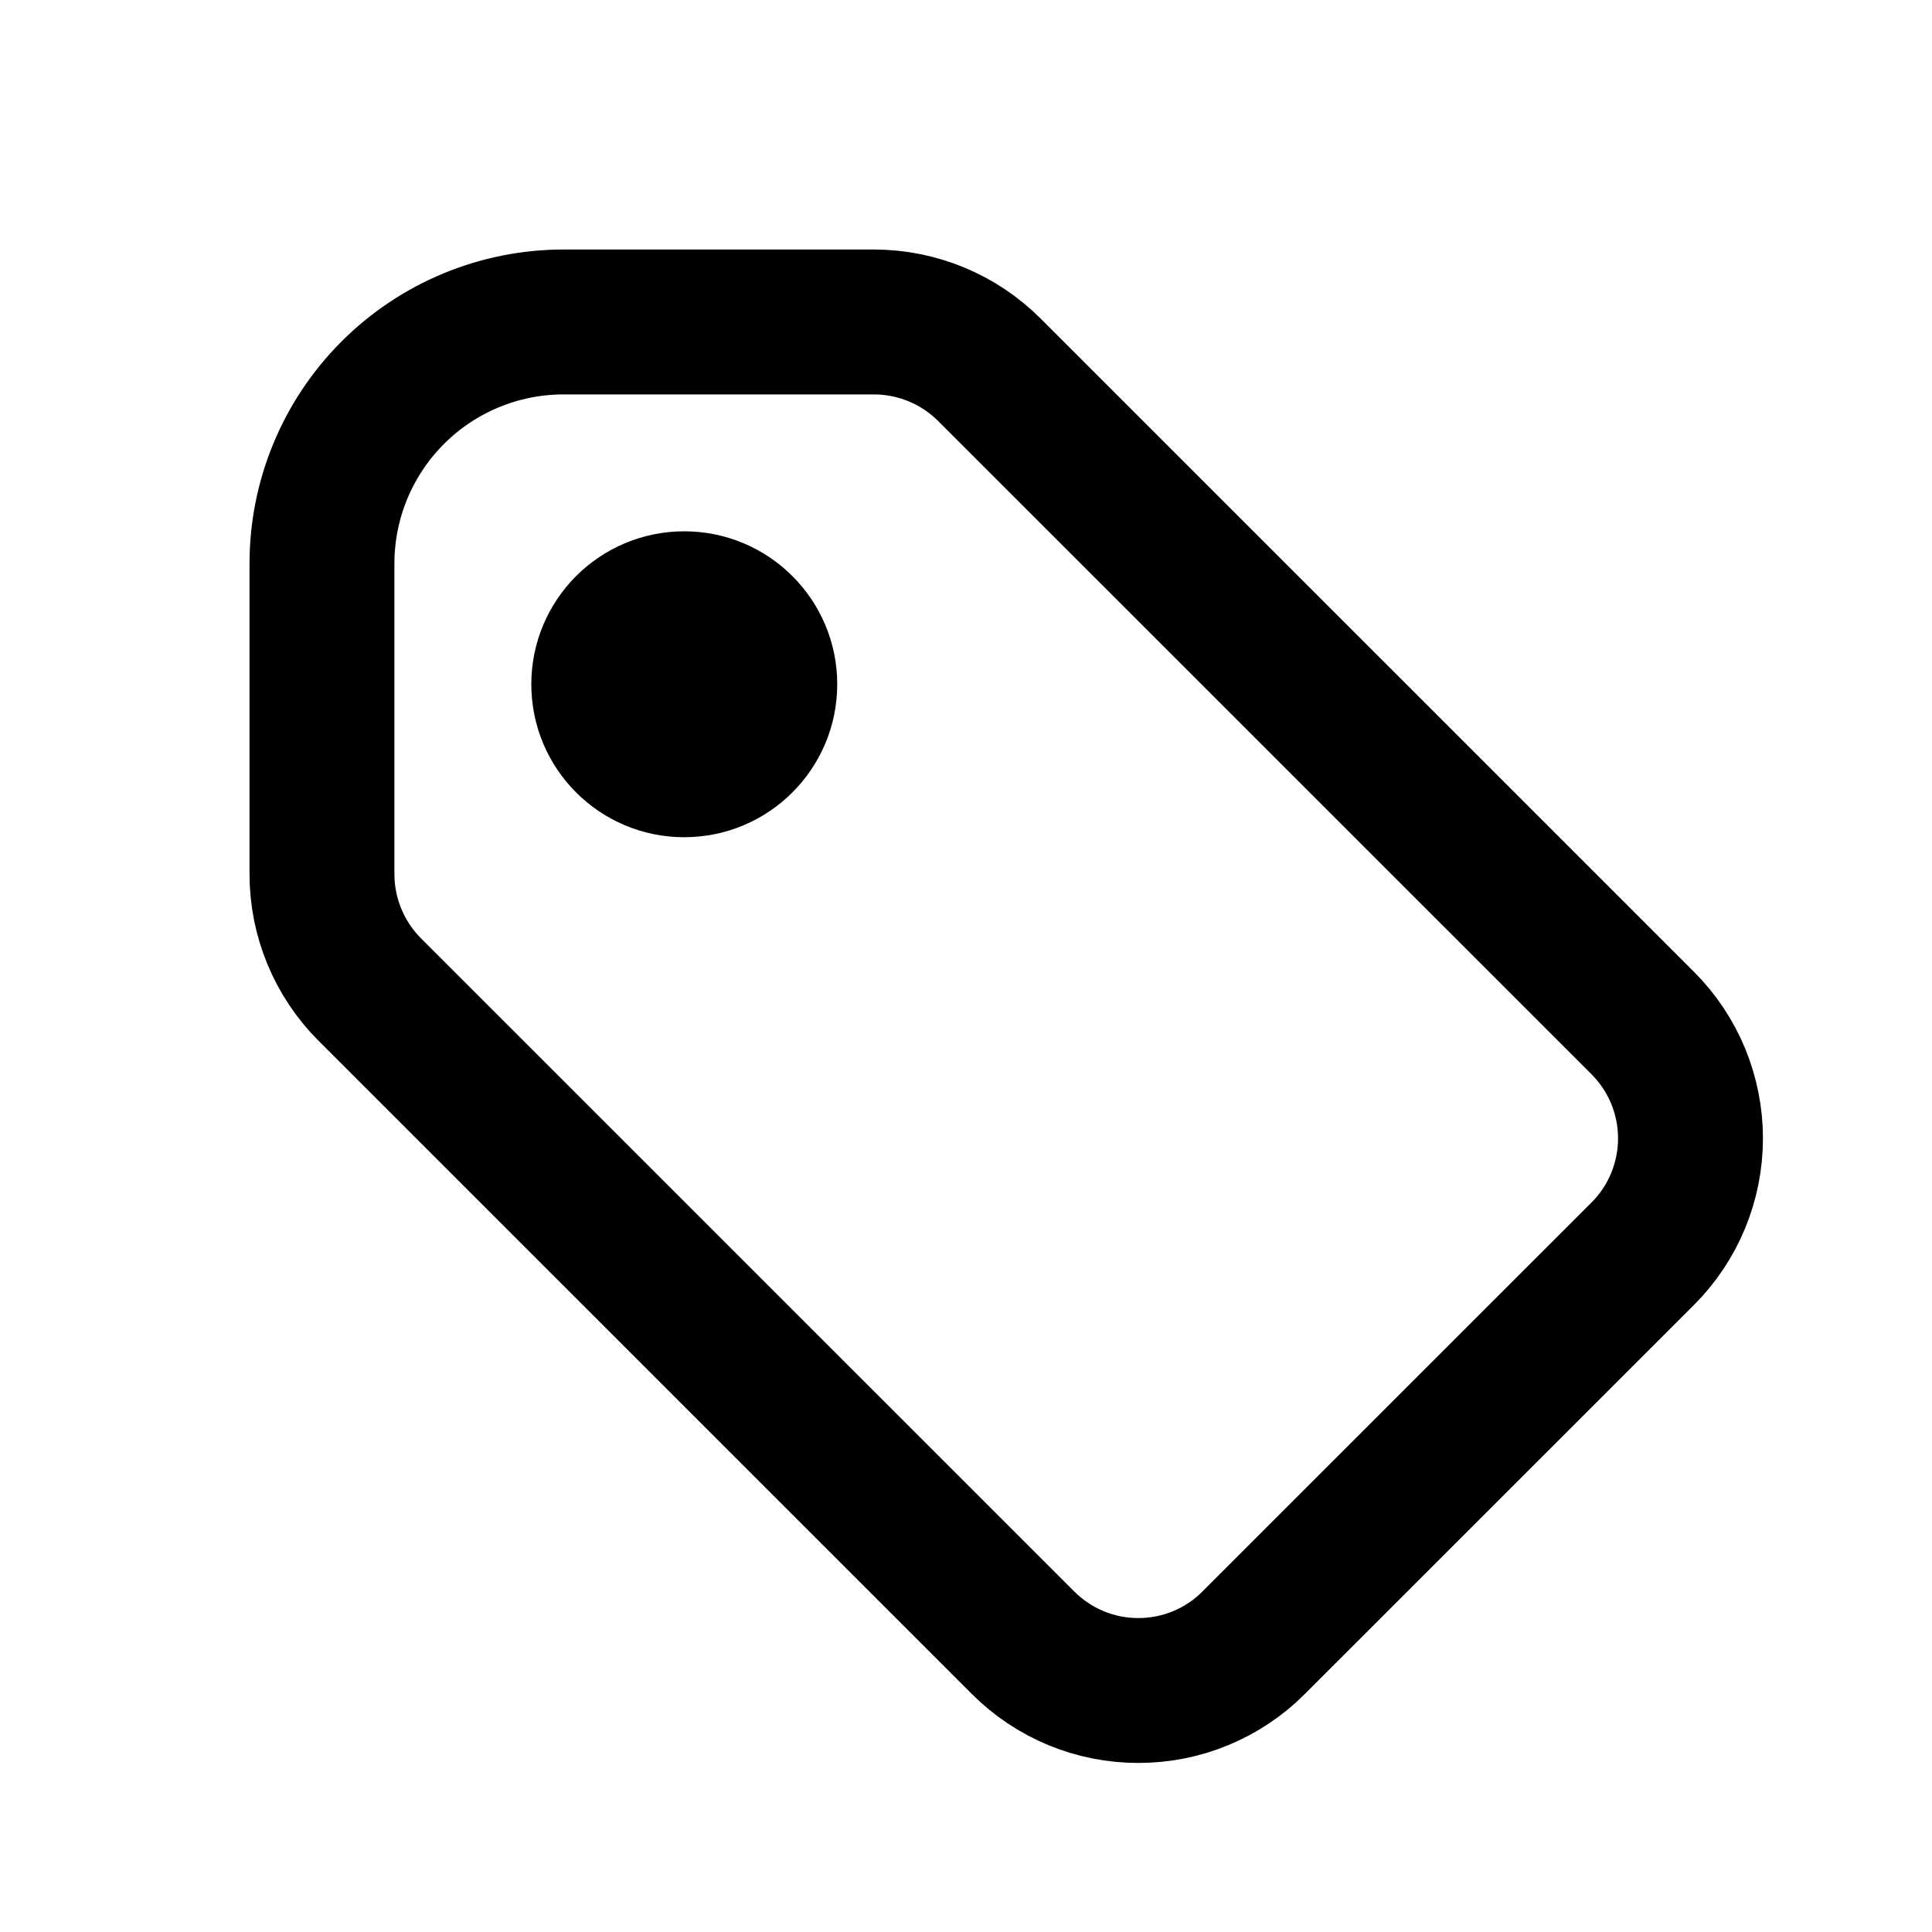
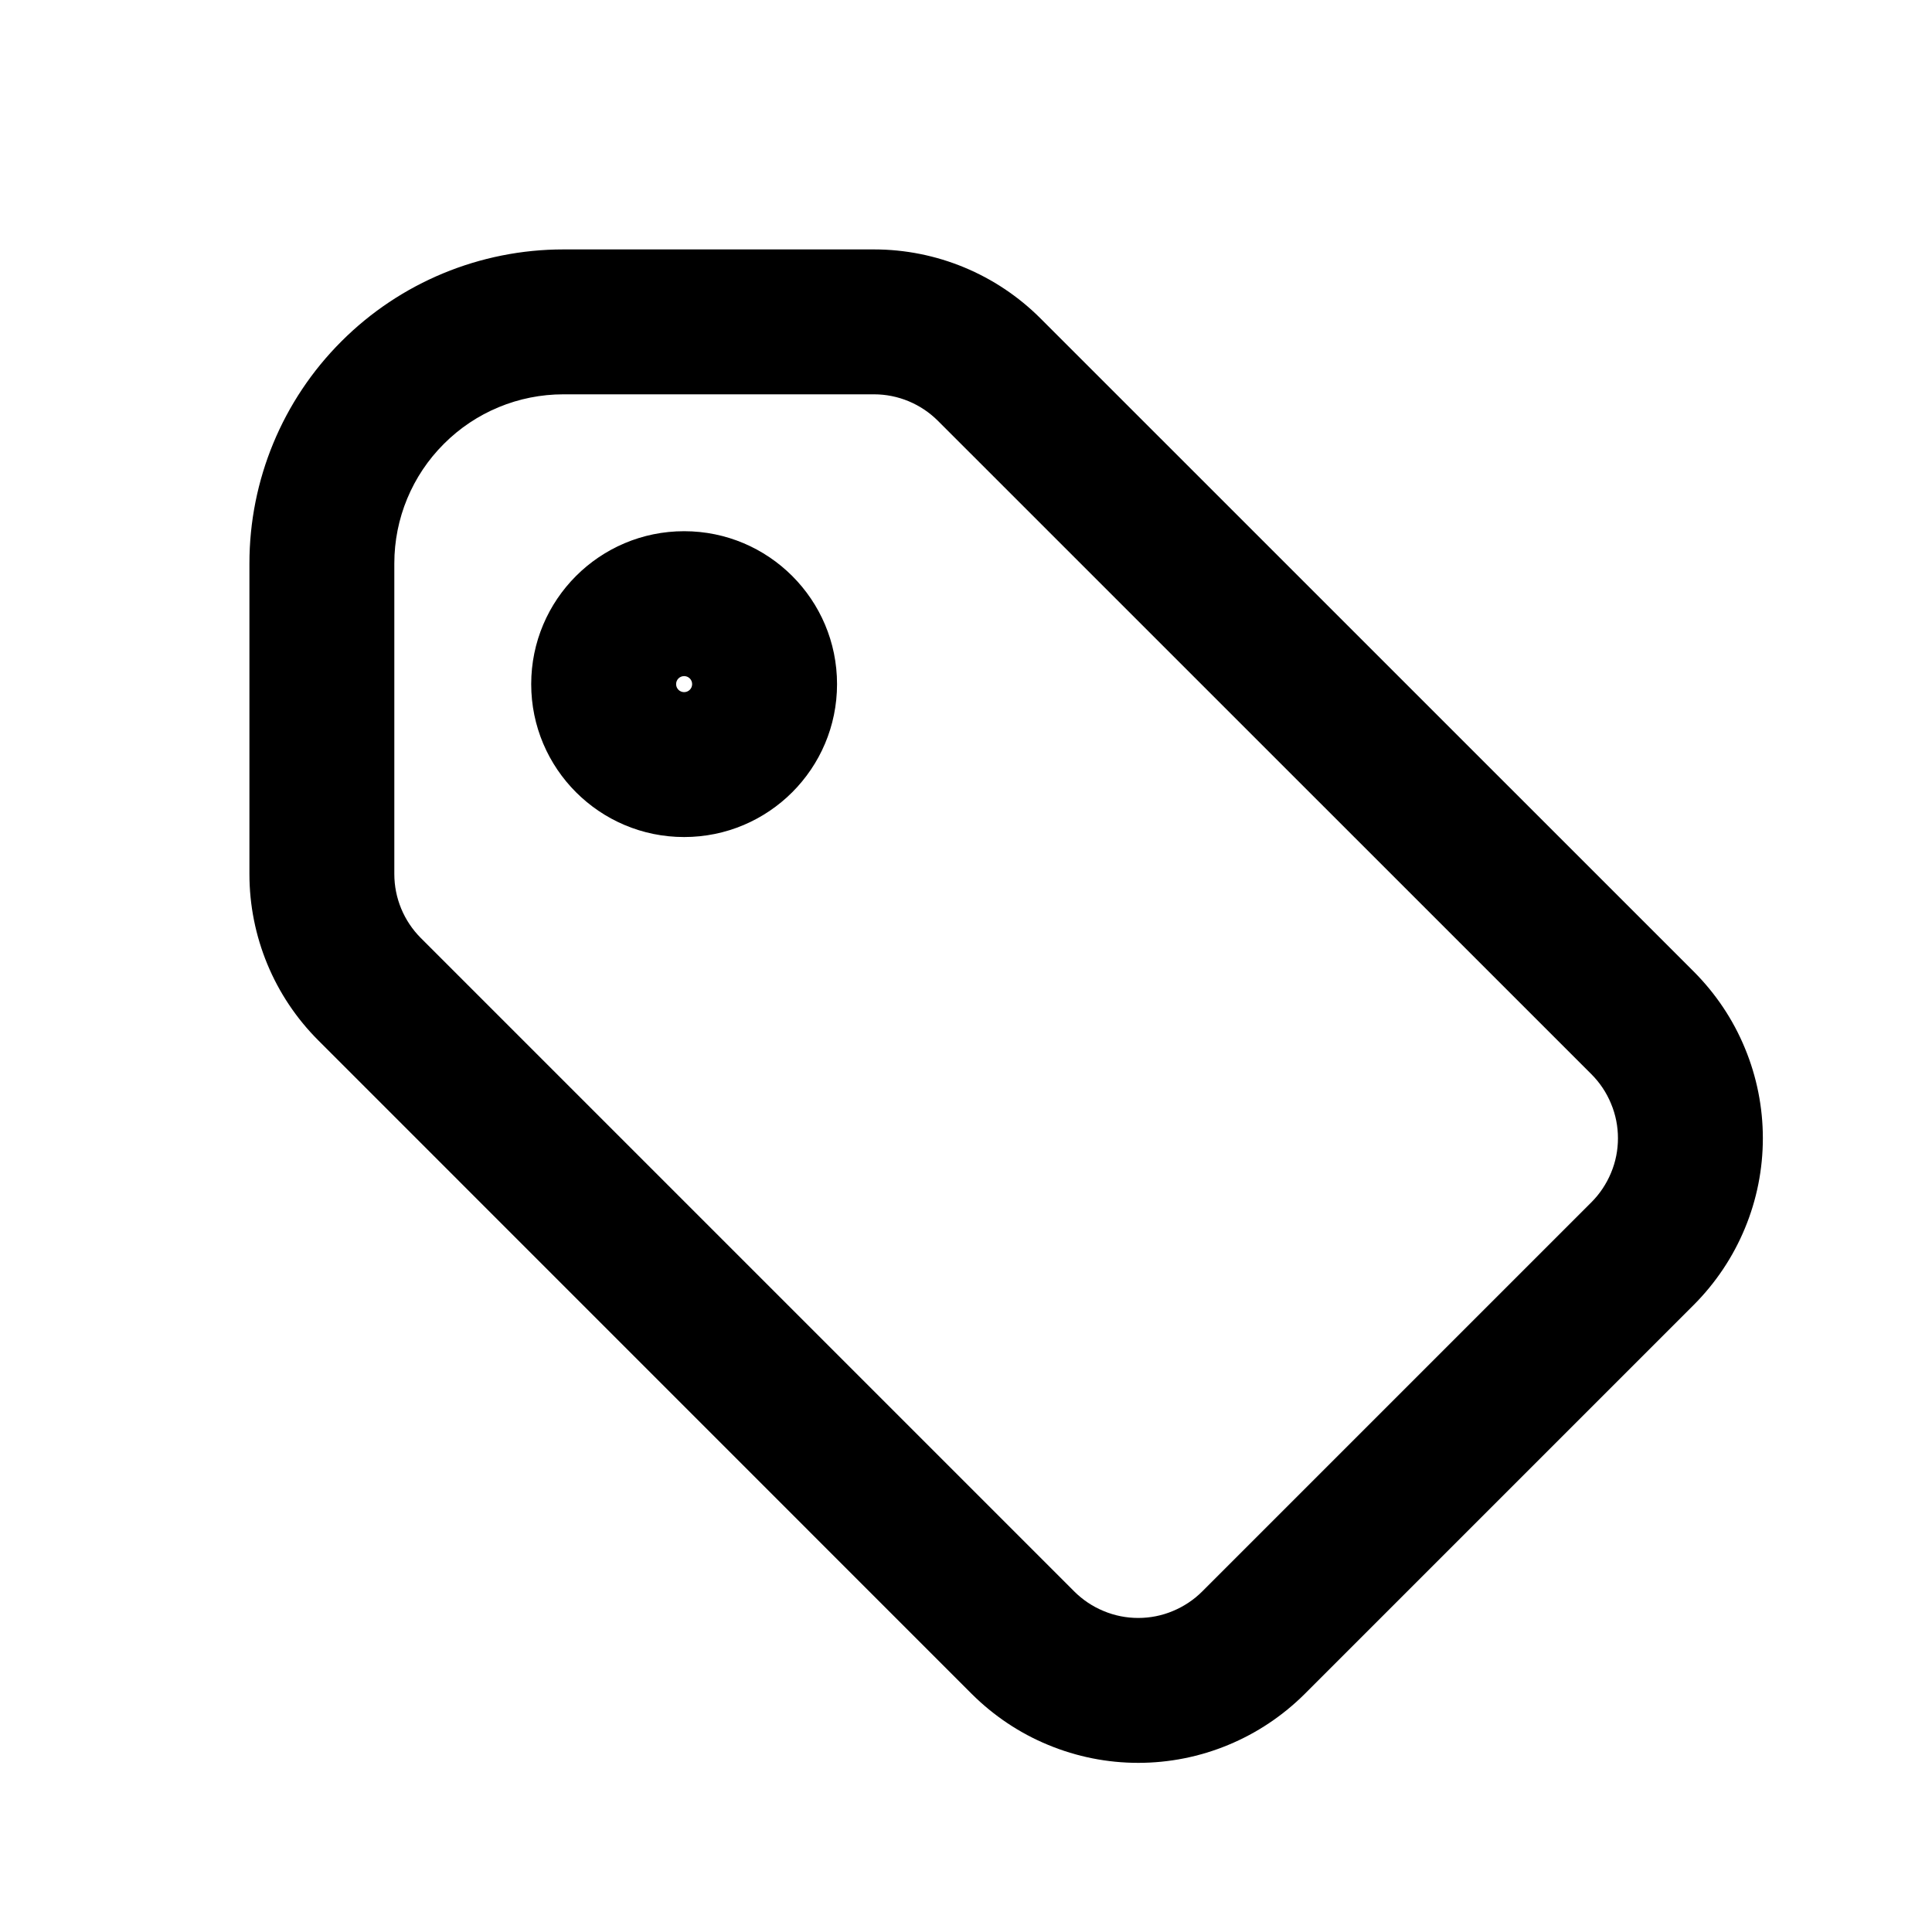
<svg xmlns="http://www.w3.org/2000/svg" width="20" height="20" viewBox="0 0 20 20" fill="none">
-   <path d="M7.083 7.917C7.543 7.917 7.917 7.544 7.917 7.083C7.917 6.623 7.543 6.25 7.083 6.25C6.623 6.25 6.25 6.623 6.25 7.083C6.25 7.544 6.623 7.917 7.083 7.917Z" fill="black" />
-   <path d="M7.083 7.917C7.543 7.917 7.917 7.544 7.917 7.083C7.917 6.623 7.543 6.25 7.083 6.25C6.623 6.25 6.25 6.623 6.25 7.083C6.25 7.544 6.623 7.917 7.083 7.917Z" stroke="black" stroke-width="1.5" stroke-linecap="round" stroke-linejoin="round" />
-   <path d="M3.333 5.833V9.049C3.333 9.497 3.511 9.926 3.827 10.243L10.591 17.006C10.748 17.163 10.934 17.287 11.138 17.372C11.343 17.457 11.562 17.5 11.784 17.5C12.006 17.5 12.225 17.457 12.43 17.372C12.635 17.287 12.821 17.163 12.977 17.006L17.006 12.978C17.163 12.821 17.287 12.635 17.372 12.43C17.456 12.225 17.5 12.006 17.5 11.784C17.5 11.563 17.456 11.343 17.372 11.139C17.287 10.934 17.163 10.748 17.006 10.591L10.242 3.828C9.925 3.511 9.496 3.334 9.049 3.333H5.833C5.17 3.333 4.534 3.597 4.065 4.066C3.597 4.535 3.333 5.17 3.333 5.833Z" stroke="black" stroke-width="1.5" stroke-linecap="round" stroke-linejoin="round" />
+   <path fill-rule="evenodd" clip-rule="evenodd" d="M3.534 3.534C4.143 2.924 4.97 2.582 5.832 2.582H9.048C9.694 2.582 10.314 2.839 10.771 3.296L17.535 10.059C17.535 10.059 17.535 10.059 17.535 10.059C17.761 10.286 17.941 10.554 18.063 10.85C18.186 11.146 18.249 11.463 18.249 11.783C18.249 12.103 18.186 12.42 18.063 12.716C17.941 13.011 17.761 13.28 17.535 13.507L13.507 17.535C13.28 17.761 13.011 17.941 12.716 18.063C12.42 18.186 12.103 18.249 11.783 18.249C11.463 18.249 11.146 18.186 10.85 18.063C10.554 17.941 10.286 17.761 10.059 17.535C10.059 17.535 10.059 17.535 10.059 17.535L3.296 10.771C2.838 10.314 2.582 9.694 2.582 9.048V5.832C2.582 4.97 2.924 4.143 3.534 3.534ZM5.832 4.082C5.368 4.082 4.923 4.266 4.595 4.595C4.266 4.923 4.082 5.368 4.082 5.832V9.048C4.082 9.297 4.181 9.535 4.357 9.711L11.12 16.474C11.207 16.561 11.31 16.63 11.424 16.677C11.538 16.725 11.66 16.749 11.783 16.749C11.906 16.749 12.028 16.725 12.142 16.677C12.255 16.63 12.359 16.561 12.446 16.474L16.474 12.446C16.561 12.359 16.63 12.255 16.677 12.142C16.725 12.028 16.749 11.906 16.749 11.783C16.749 11.66 16.725 11.538 16.677 11.424C16.63 11.31 16.561 11.207 16.474 11.12L9.71 4.357C9.71 4.357 9.71 4.357 9.71 4.357C9.534 4.181 9.296 4.082 9.048 4.082H5.832ZM7.082 6.999C7.036 6.999 6.999 7.036 6.999 7.082C6.999 7.128 7.036 7.165 7.082 7.165C7.128 7.165 7.165 7.128 7.165 7.082C7.165 7.036 7.128 6.999 7.082 6.999ZM5.499 7.082C5.499 6.208 6.208 5.499 7.082 5.499C7.956 5.499 8.665 6.208 8.665 7.082C8.665 7.956 7.956 8.665 7.082 8.665C6.208 8.665 5.499 7.956 5.499 7.082Z" fill="black" />
</svg>
